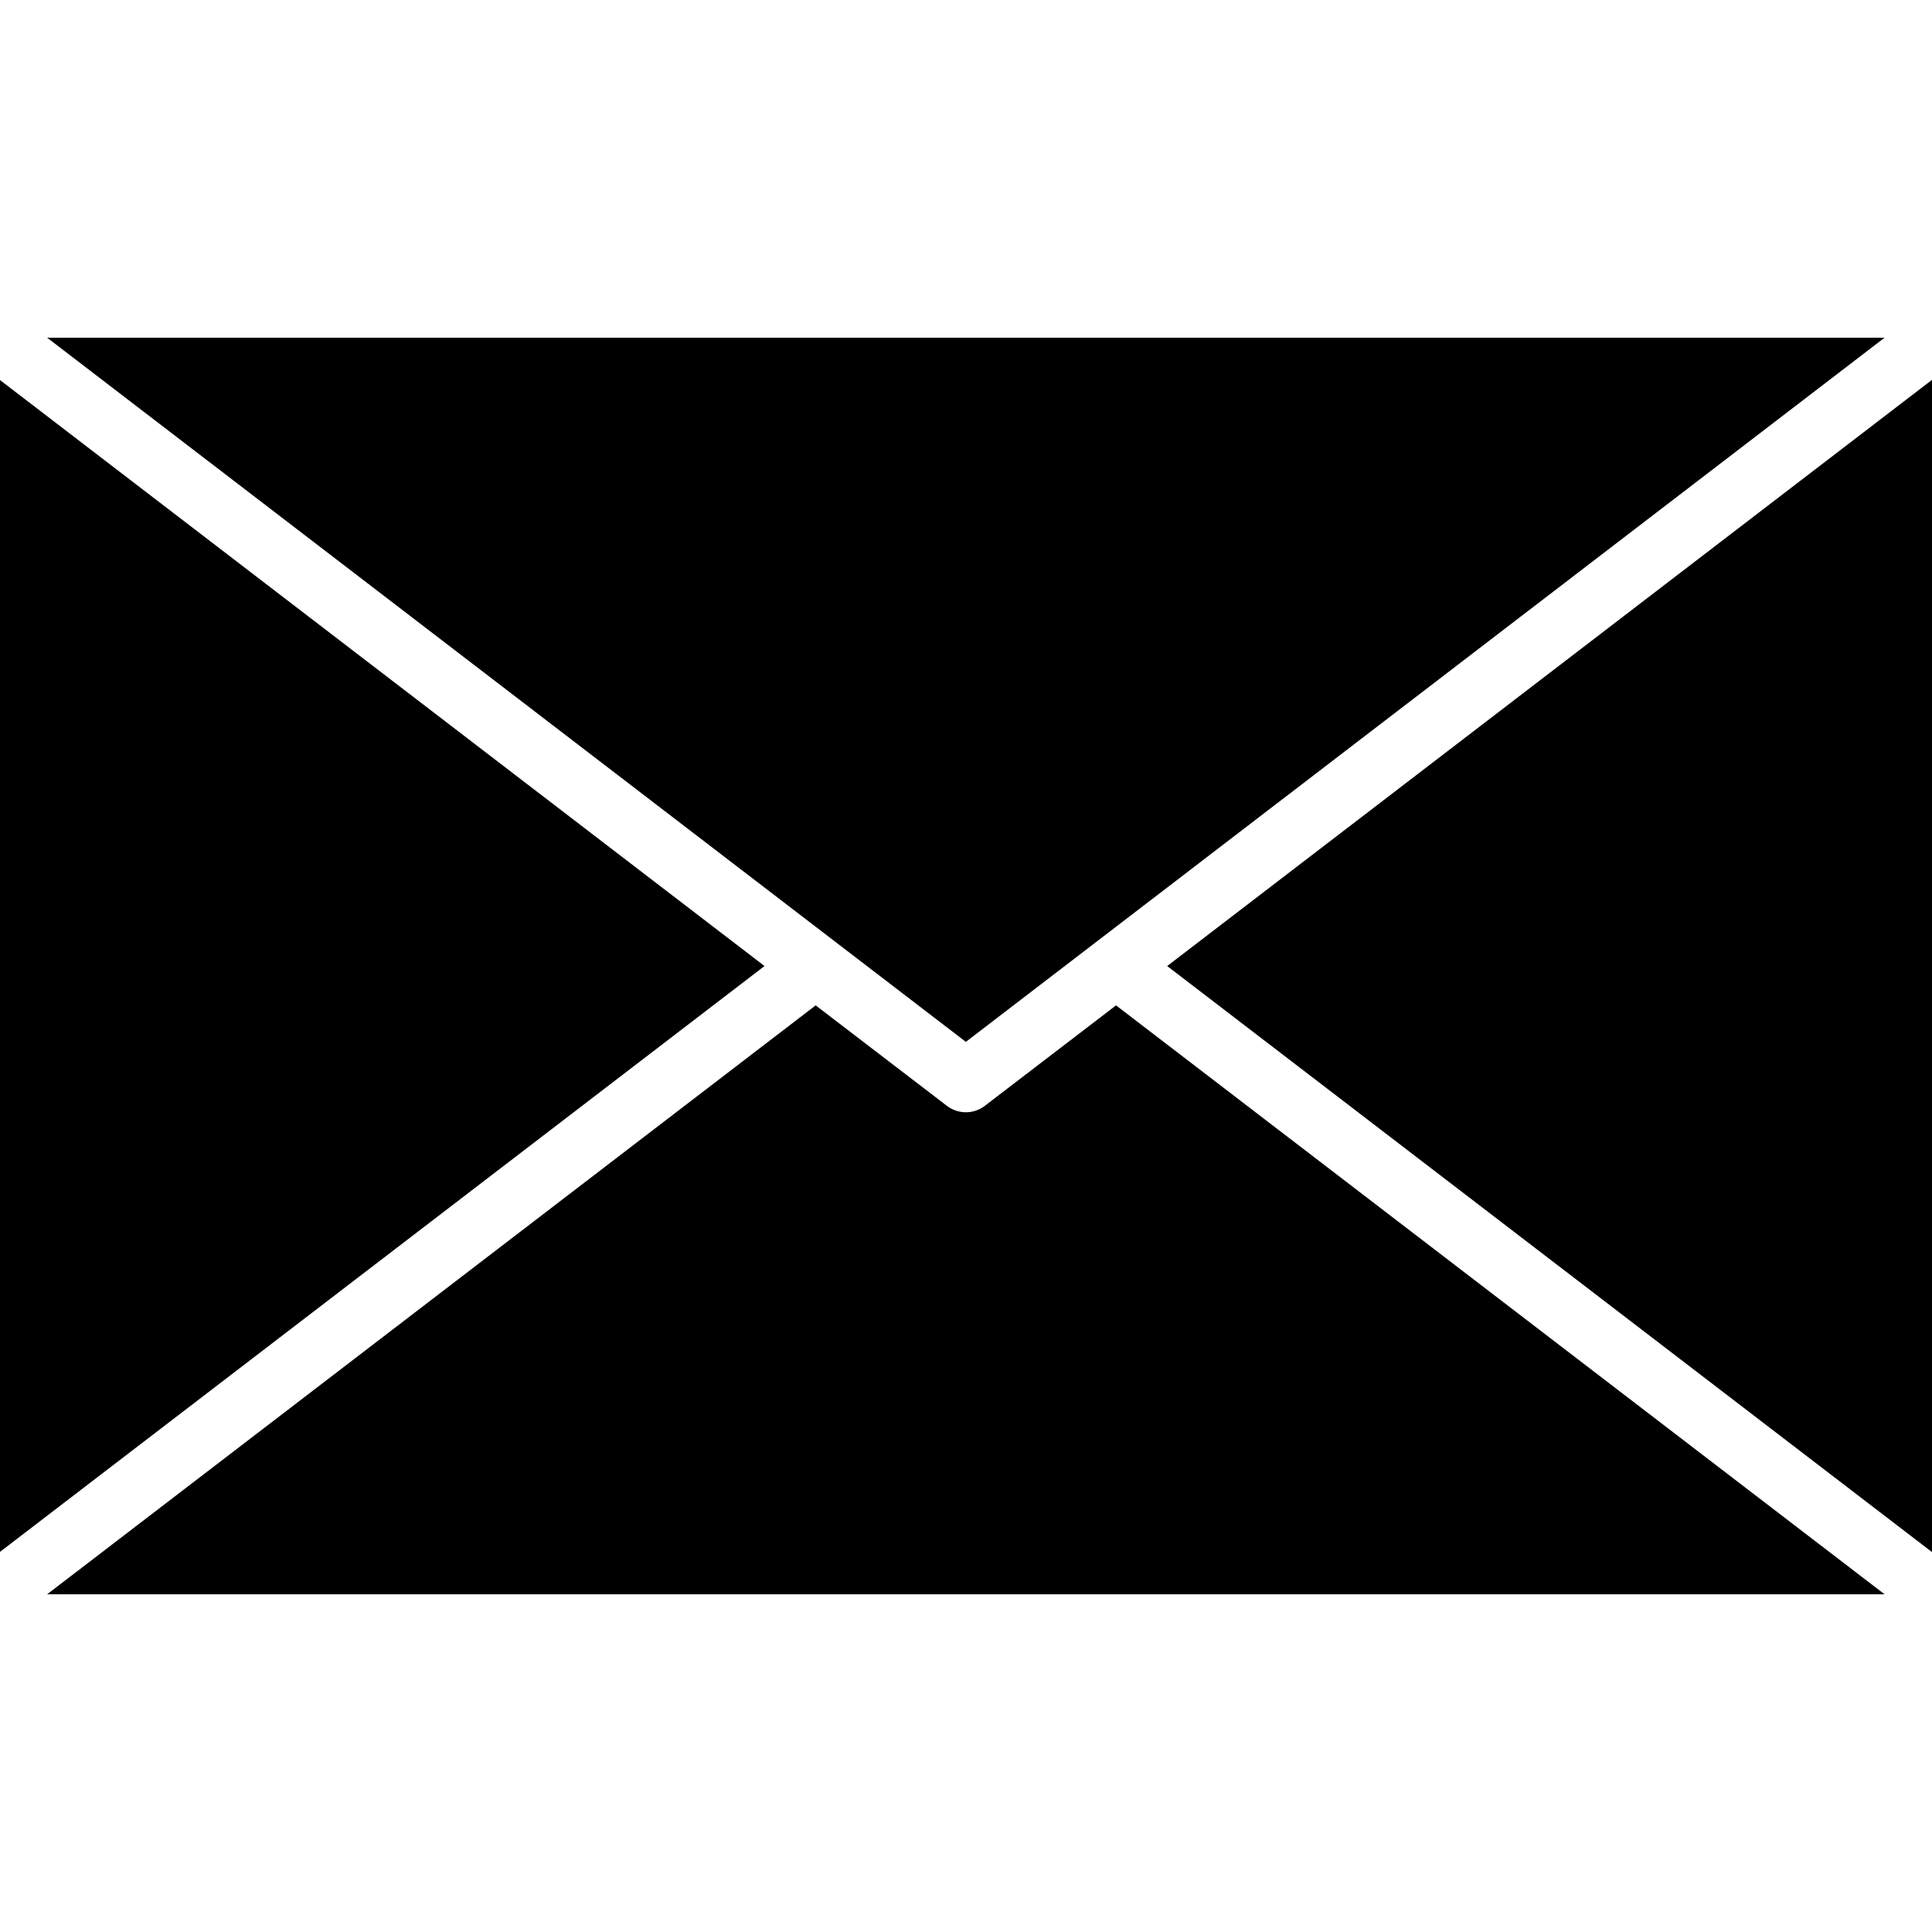
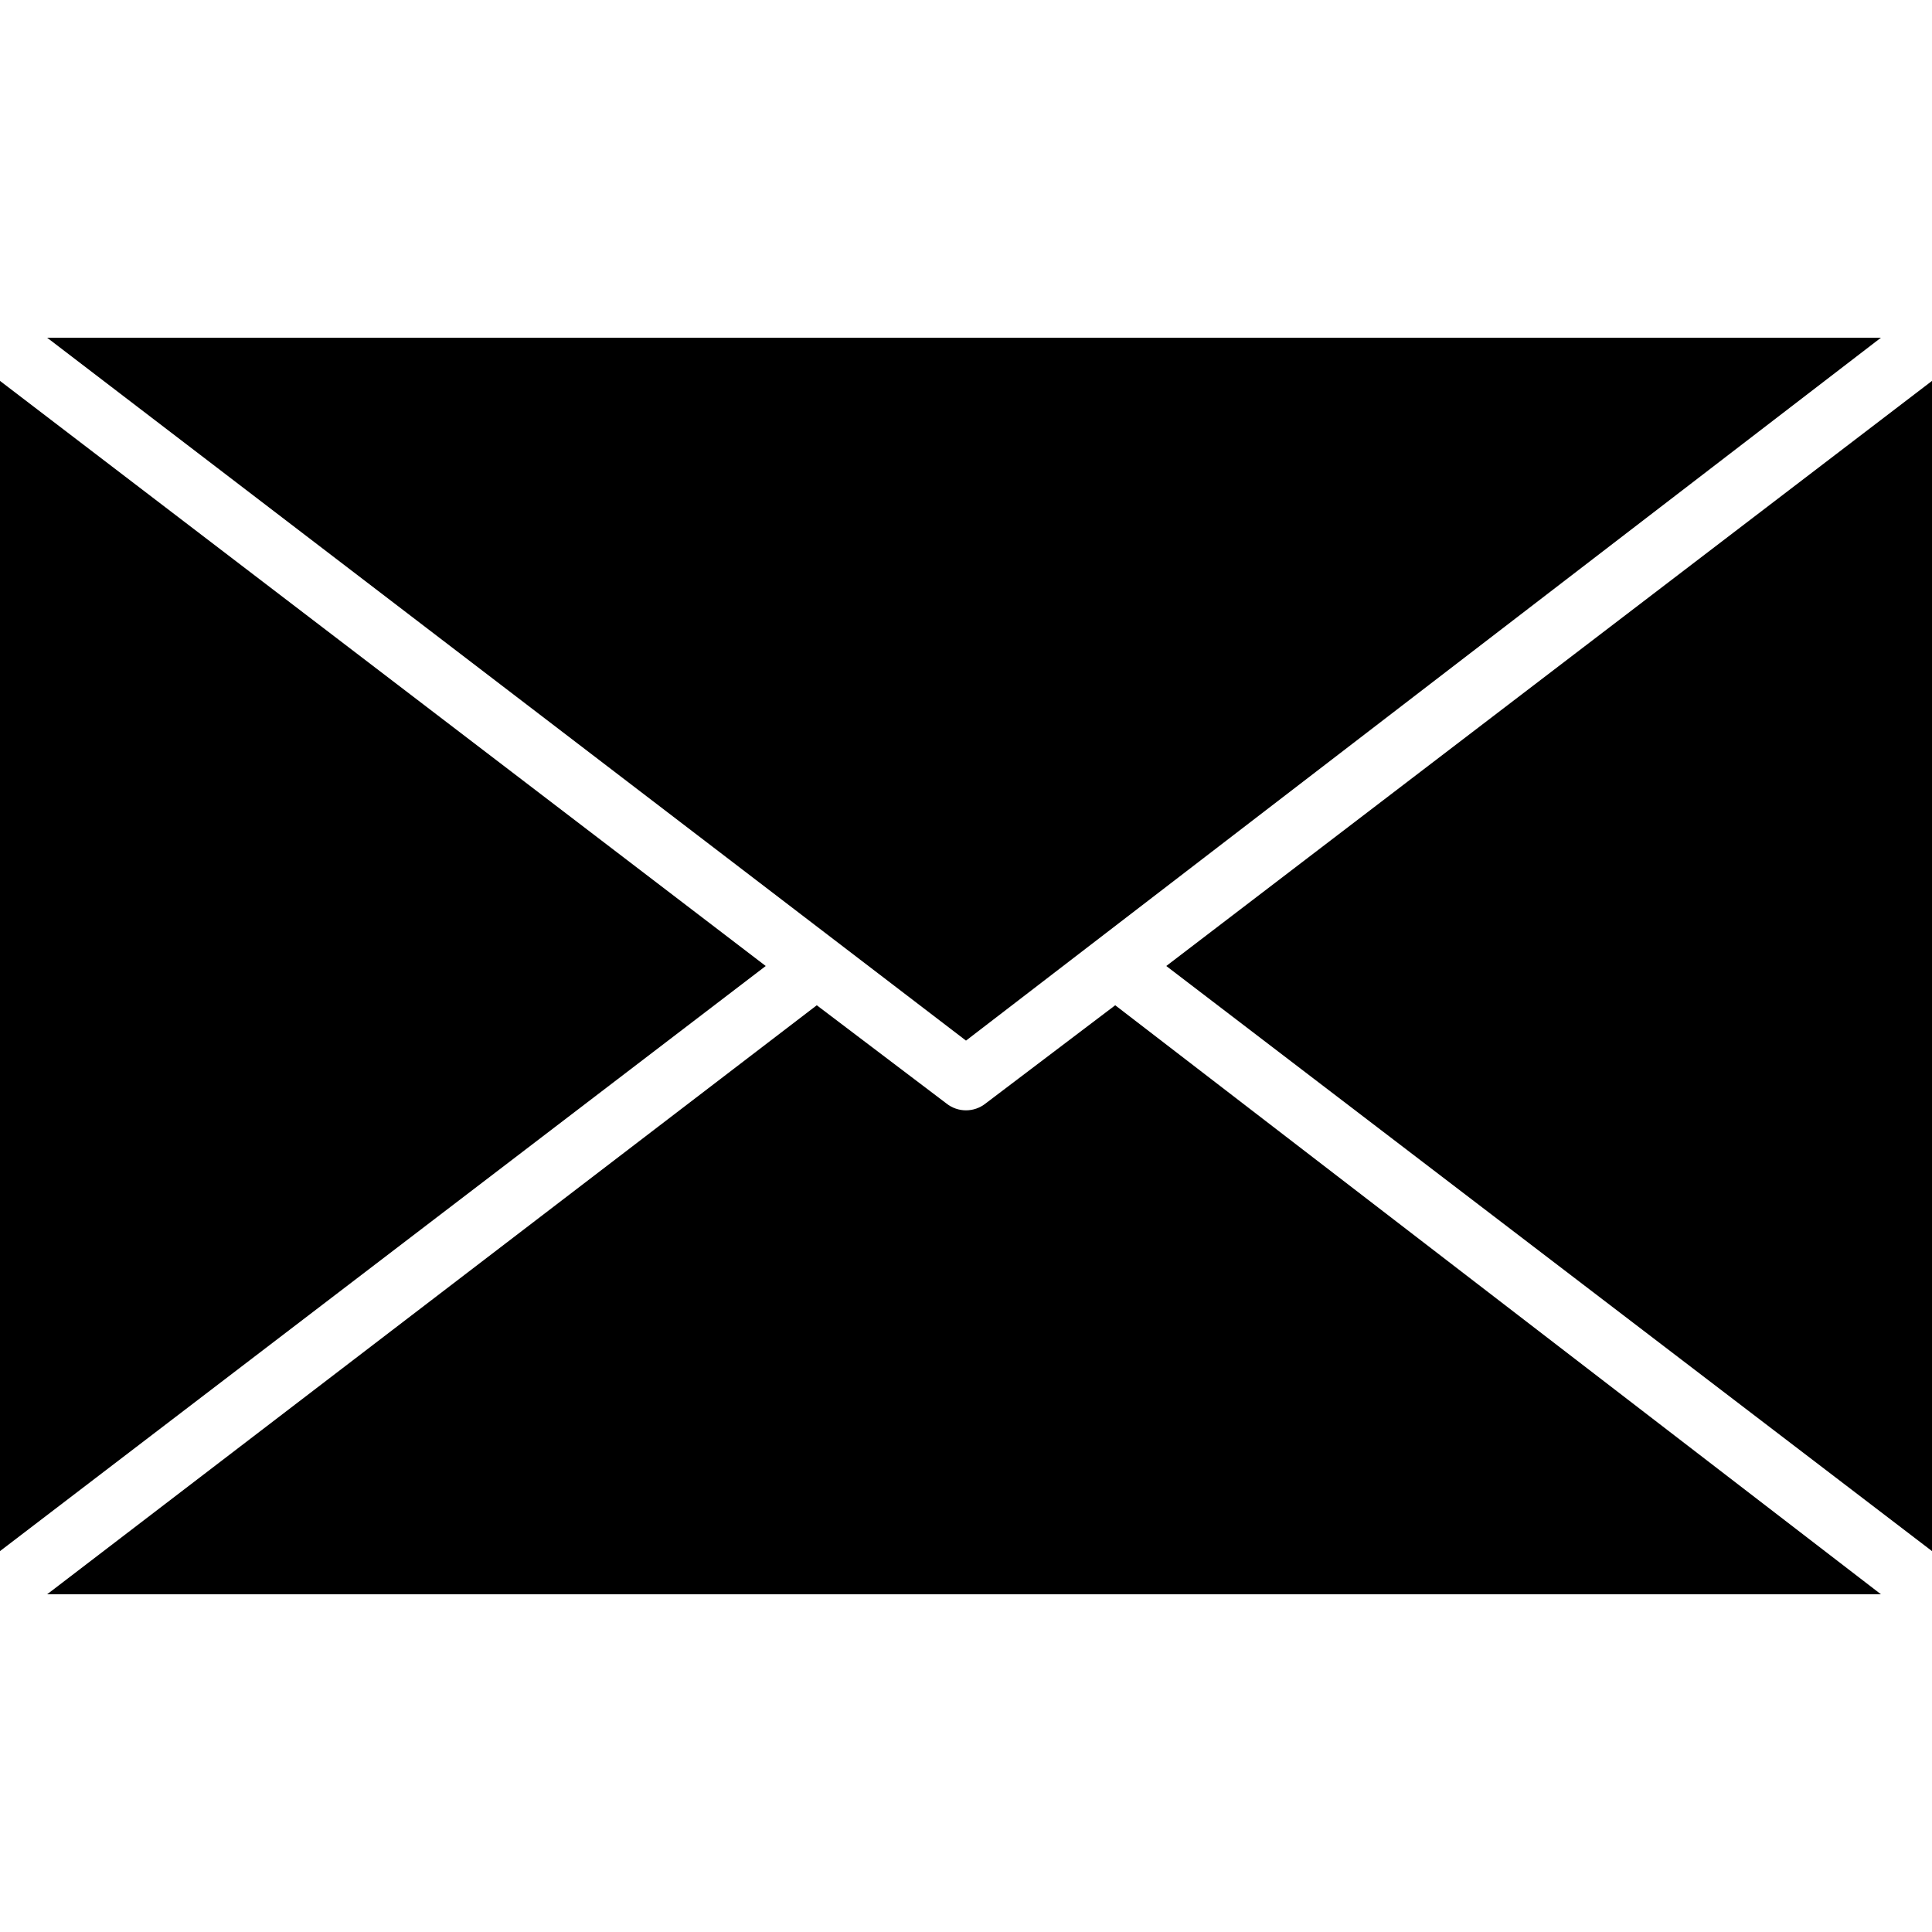
- <svg xmlns="http://www.w3.org/2000/svg" fill="#000000" height="800px" width="800px" version="1.1" id="Layer_1" viewBox="0 0 491.52 491.52" xml:space="preserve">
-   <g>
-     <g>
-       <polygon points="0,96.693 0,394.808 194.5,245.771   " />
-     </g>
-   </g>
-   <g>
-     <g>
-       <polygon points="11.998,85.916 245.722,265.06 479.449,85.916   " />
-     </g>
-   </g>
-   <g>
-     <g>
-       <polygon points="296.946,245.77 491.52,394.864 491.52,96.639   " />
-     </g>
-   </g>
-   <g>
-     <g>
-       <path d="M283.933,255.777l-33.391,25.561c-1.421,1.087-3.12,1.633-4.819,1.633c-1.7,0-3.399-0.546-4.82-1.633l-33.386-25.561    L11.987,405.604h467.474L283.933,255.777z" />
-     </g>
-   </g>
+ <svg xmlns="http://www.w3.org/2000/svg" xml:space="preserve" viewBox="0 0 492 492">
+   <path d="M0 97v298l195-149zM12 86l234 179L479 86zM297 246l195 149V97z" />
+   <path d="m284 256-33 25a8 8 0 0 1-10 0l-33-25L12 406h467L284 256z" />
</svg>
